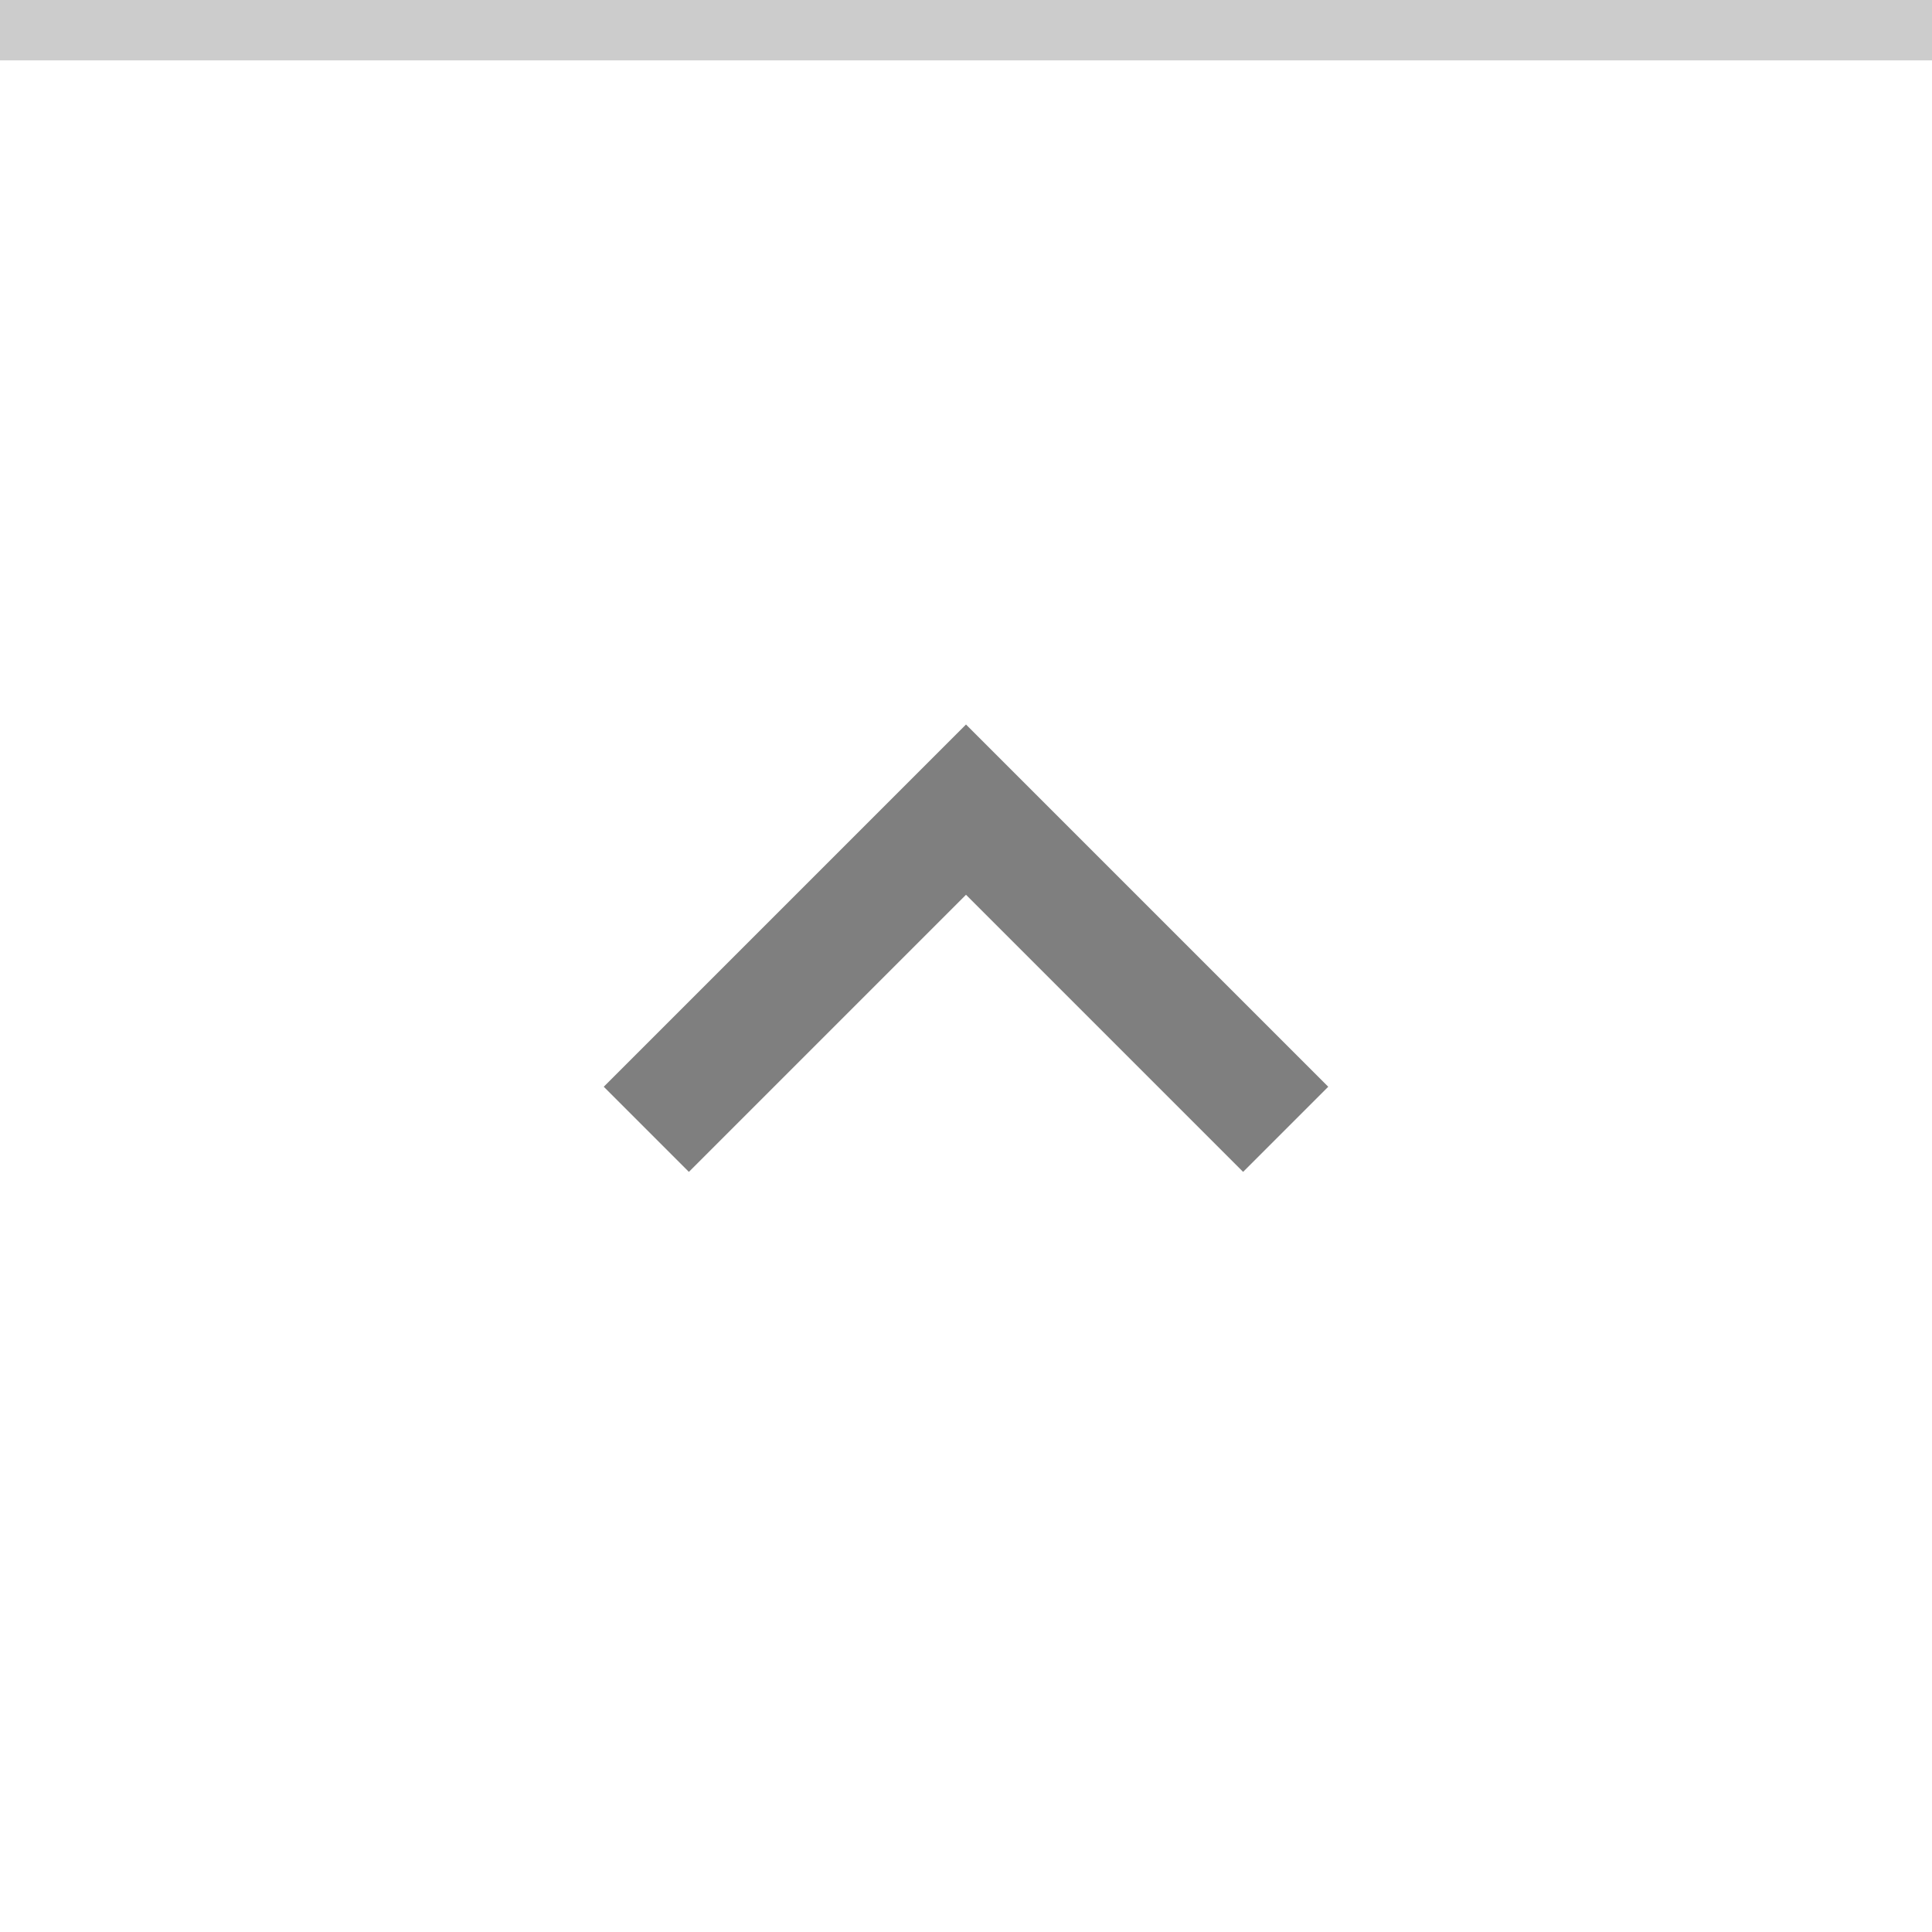
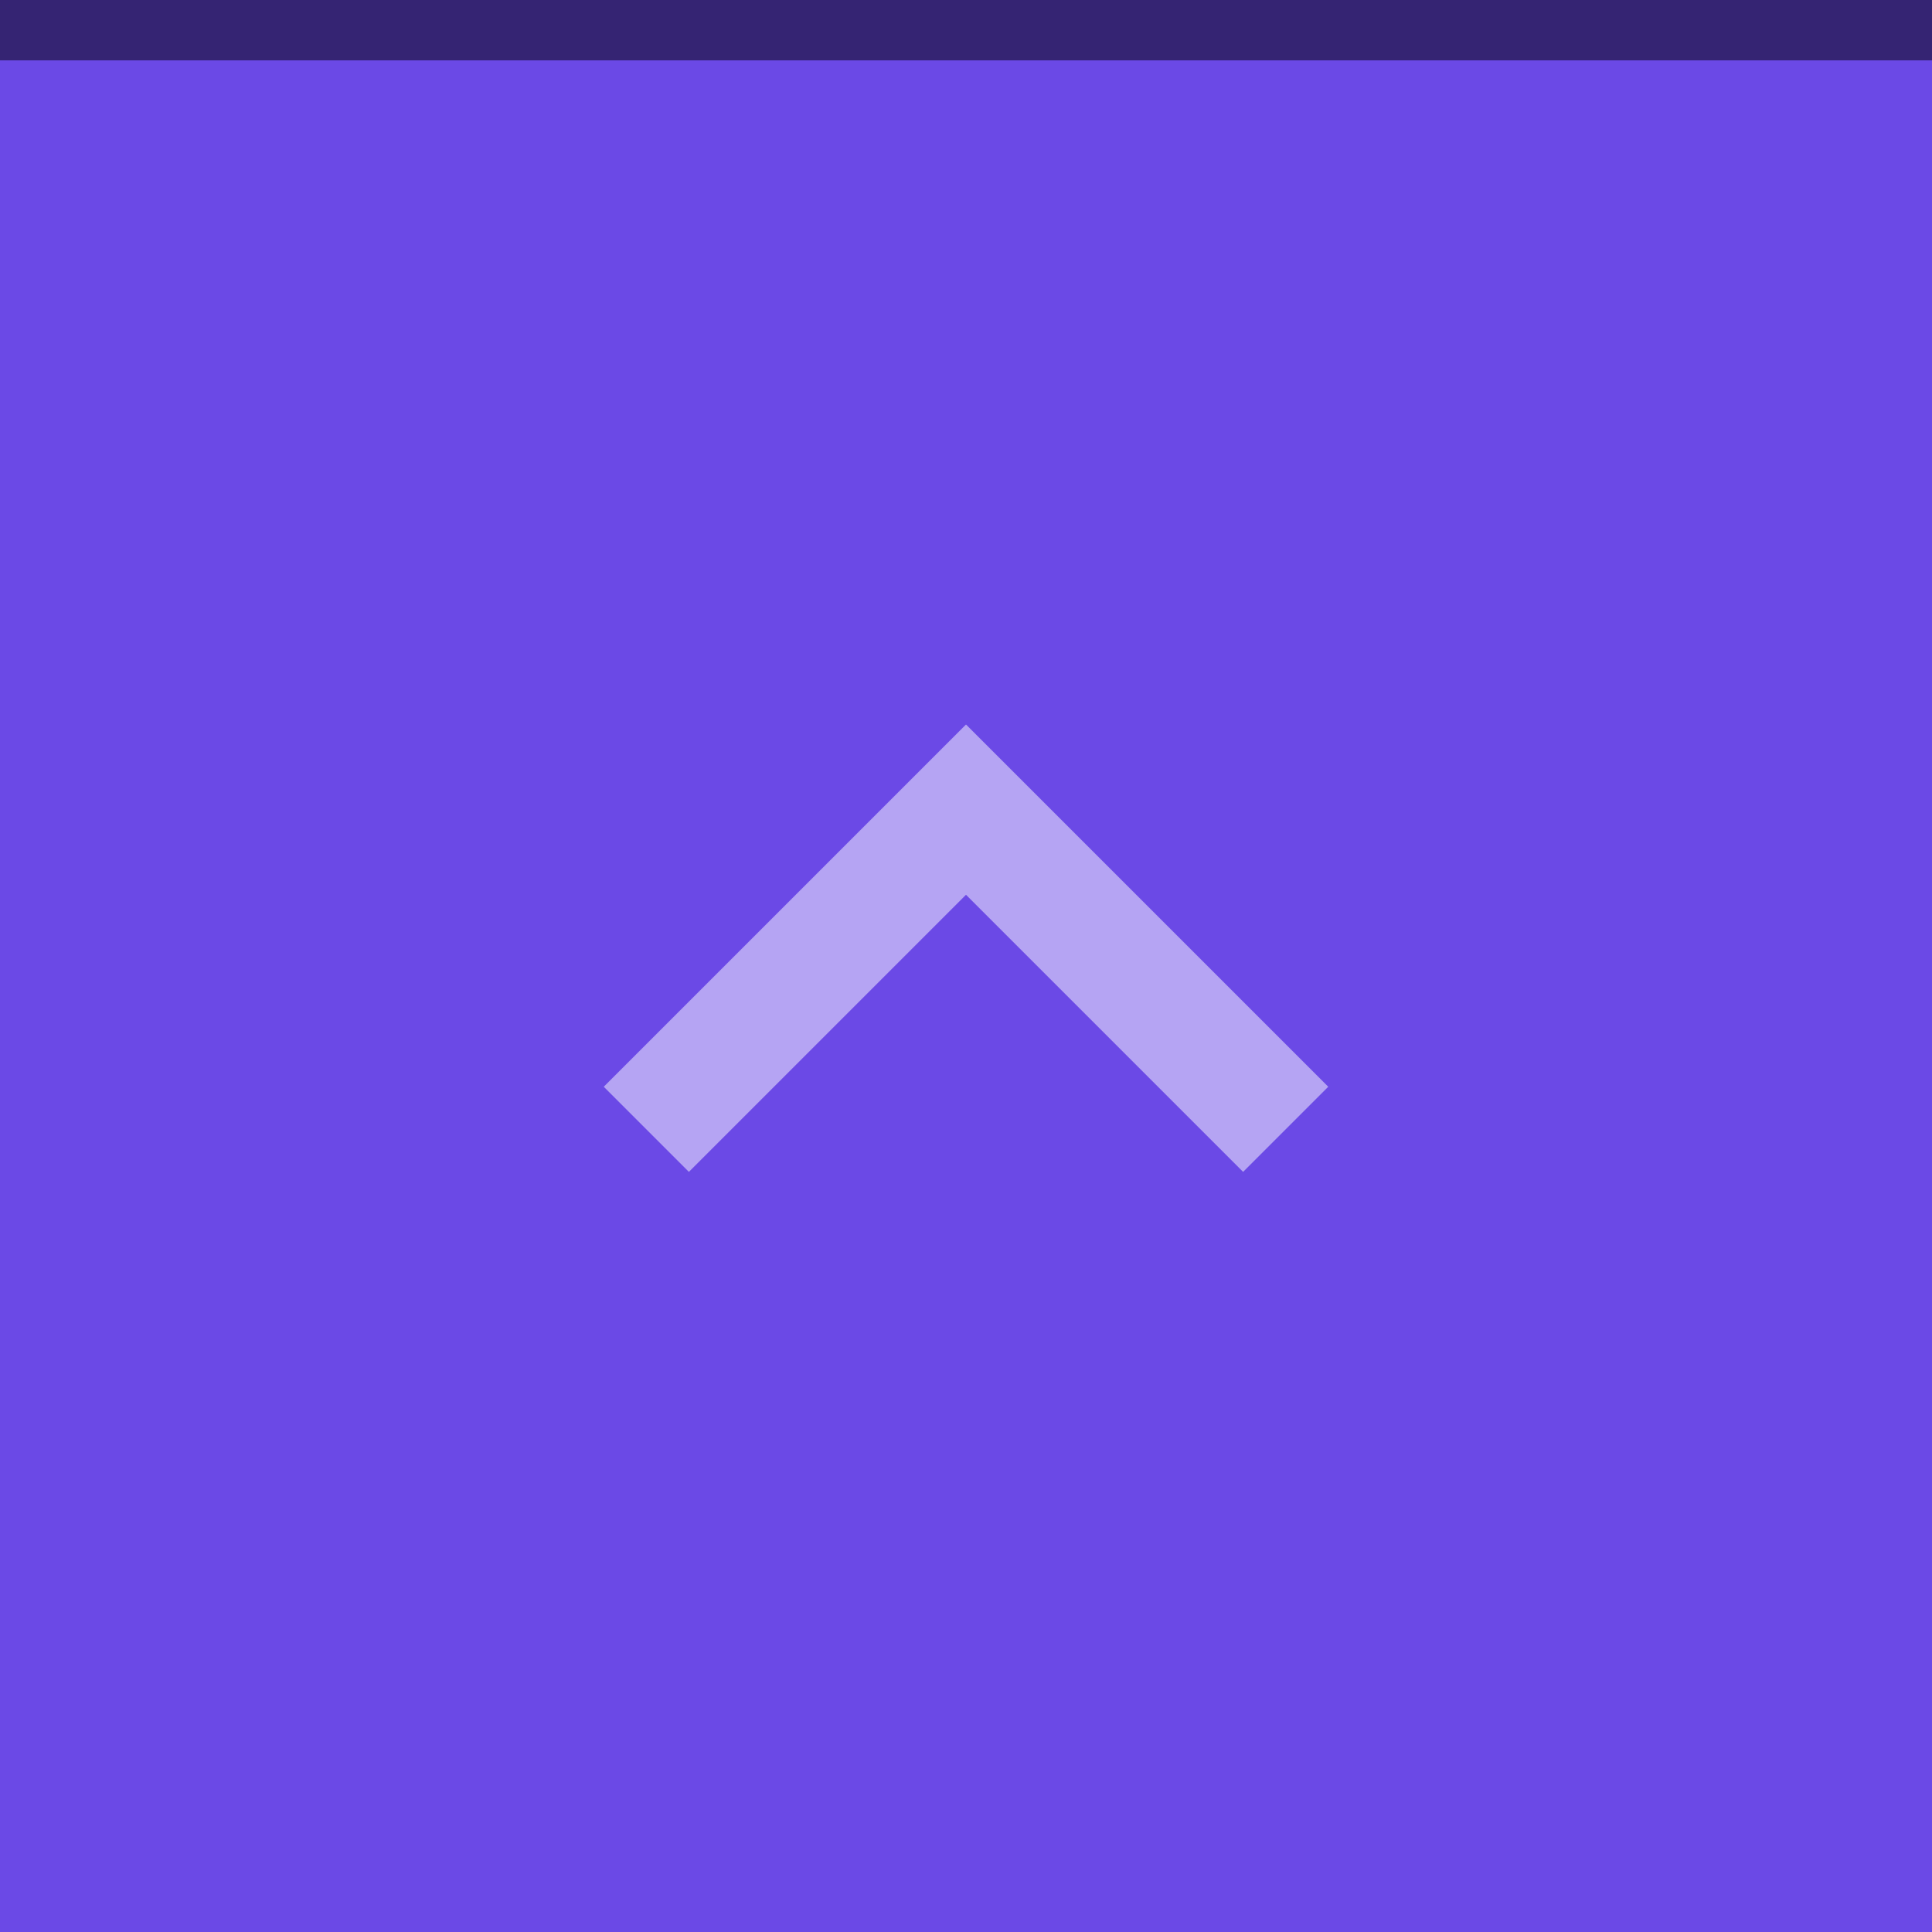
<svg xmlns="http://www.w3.org/2000/svg" width="32" height="32" viewBox="0 0 32 32" version="1.1" id="svg66">
  <defs id="defs70" />
-   <rect width="32" height="32" fill="#D6D6D6" id="rect56" style="fill:#ffffff;fill-opacity:1" />
-   <g style="opacity:0.5" fill="#000000" opacity="0.38" id="g64">
-     <circle cx="16" cy="16" r="12" opacity="0" id="circle60" />
-     <path d="m10 18 1.41 1.41 4.59-4.59 4.59 4.59 1.41-1.41-6-6z" id="path62" />
+   <rect width="32" height="32" fill="#D6D6D6" id="rect56" style="fill:#6b49e6;fill-opacity:1" />
+   <g style="opacity:0.5;fill:#ffffff;fill-opacity:1" fill="#000000" opacity="0.38" id="g64">
+     <circle cx="16" cy="16" r="12" opacity="0" id="circle60" style="fill:#ffffff;fill-opacity:1" />
+     <path d="m10 18 1.41 1.41 4.59-4.59 4.59 4.59 1.41-1.41-6-6z" id="path62" style="fill:#ffffff;fill-opacity:1" />
  </g>
-   <rect width="32" height="1" fill="#FFFFFF" fill-opacity="0.4" id="rect166" style="opacity:0.2;fill:#000000;fill-opacity:1" x="0" y="0" />
+   <rect width="32" height="1" fill="#FFFFFF" fill-opacity="0.4" id="rect166" style="opacity:0.5;fill:#000000;fill-opacity:1" x="0" y="0" />
</svg>
